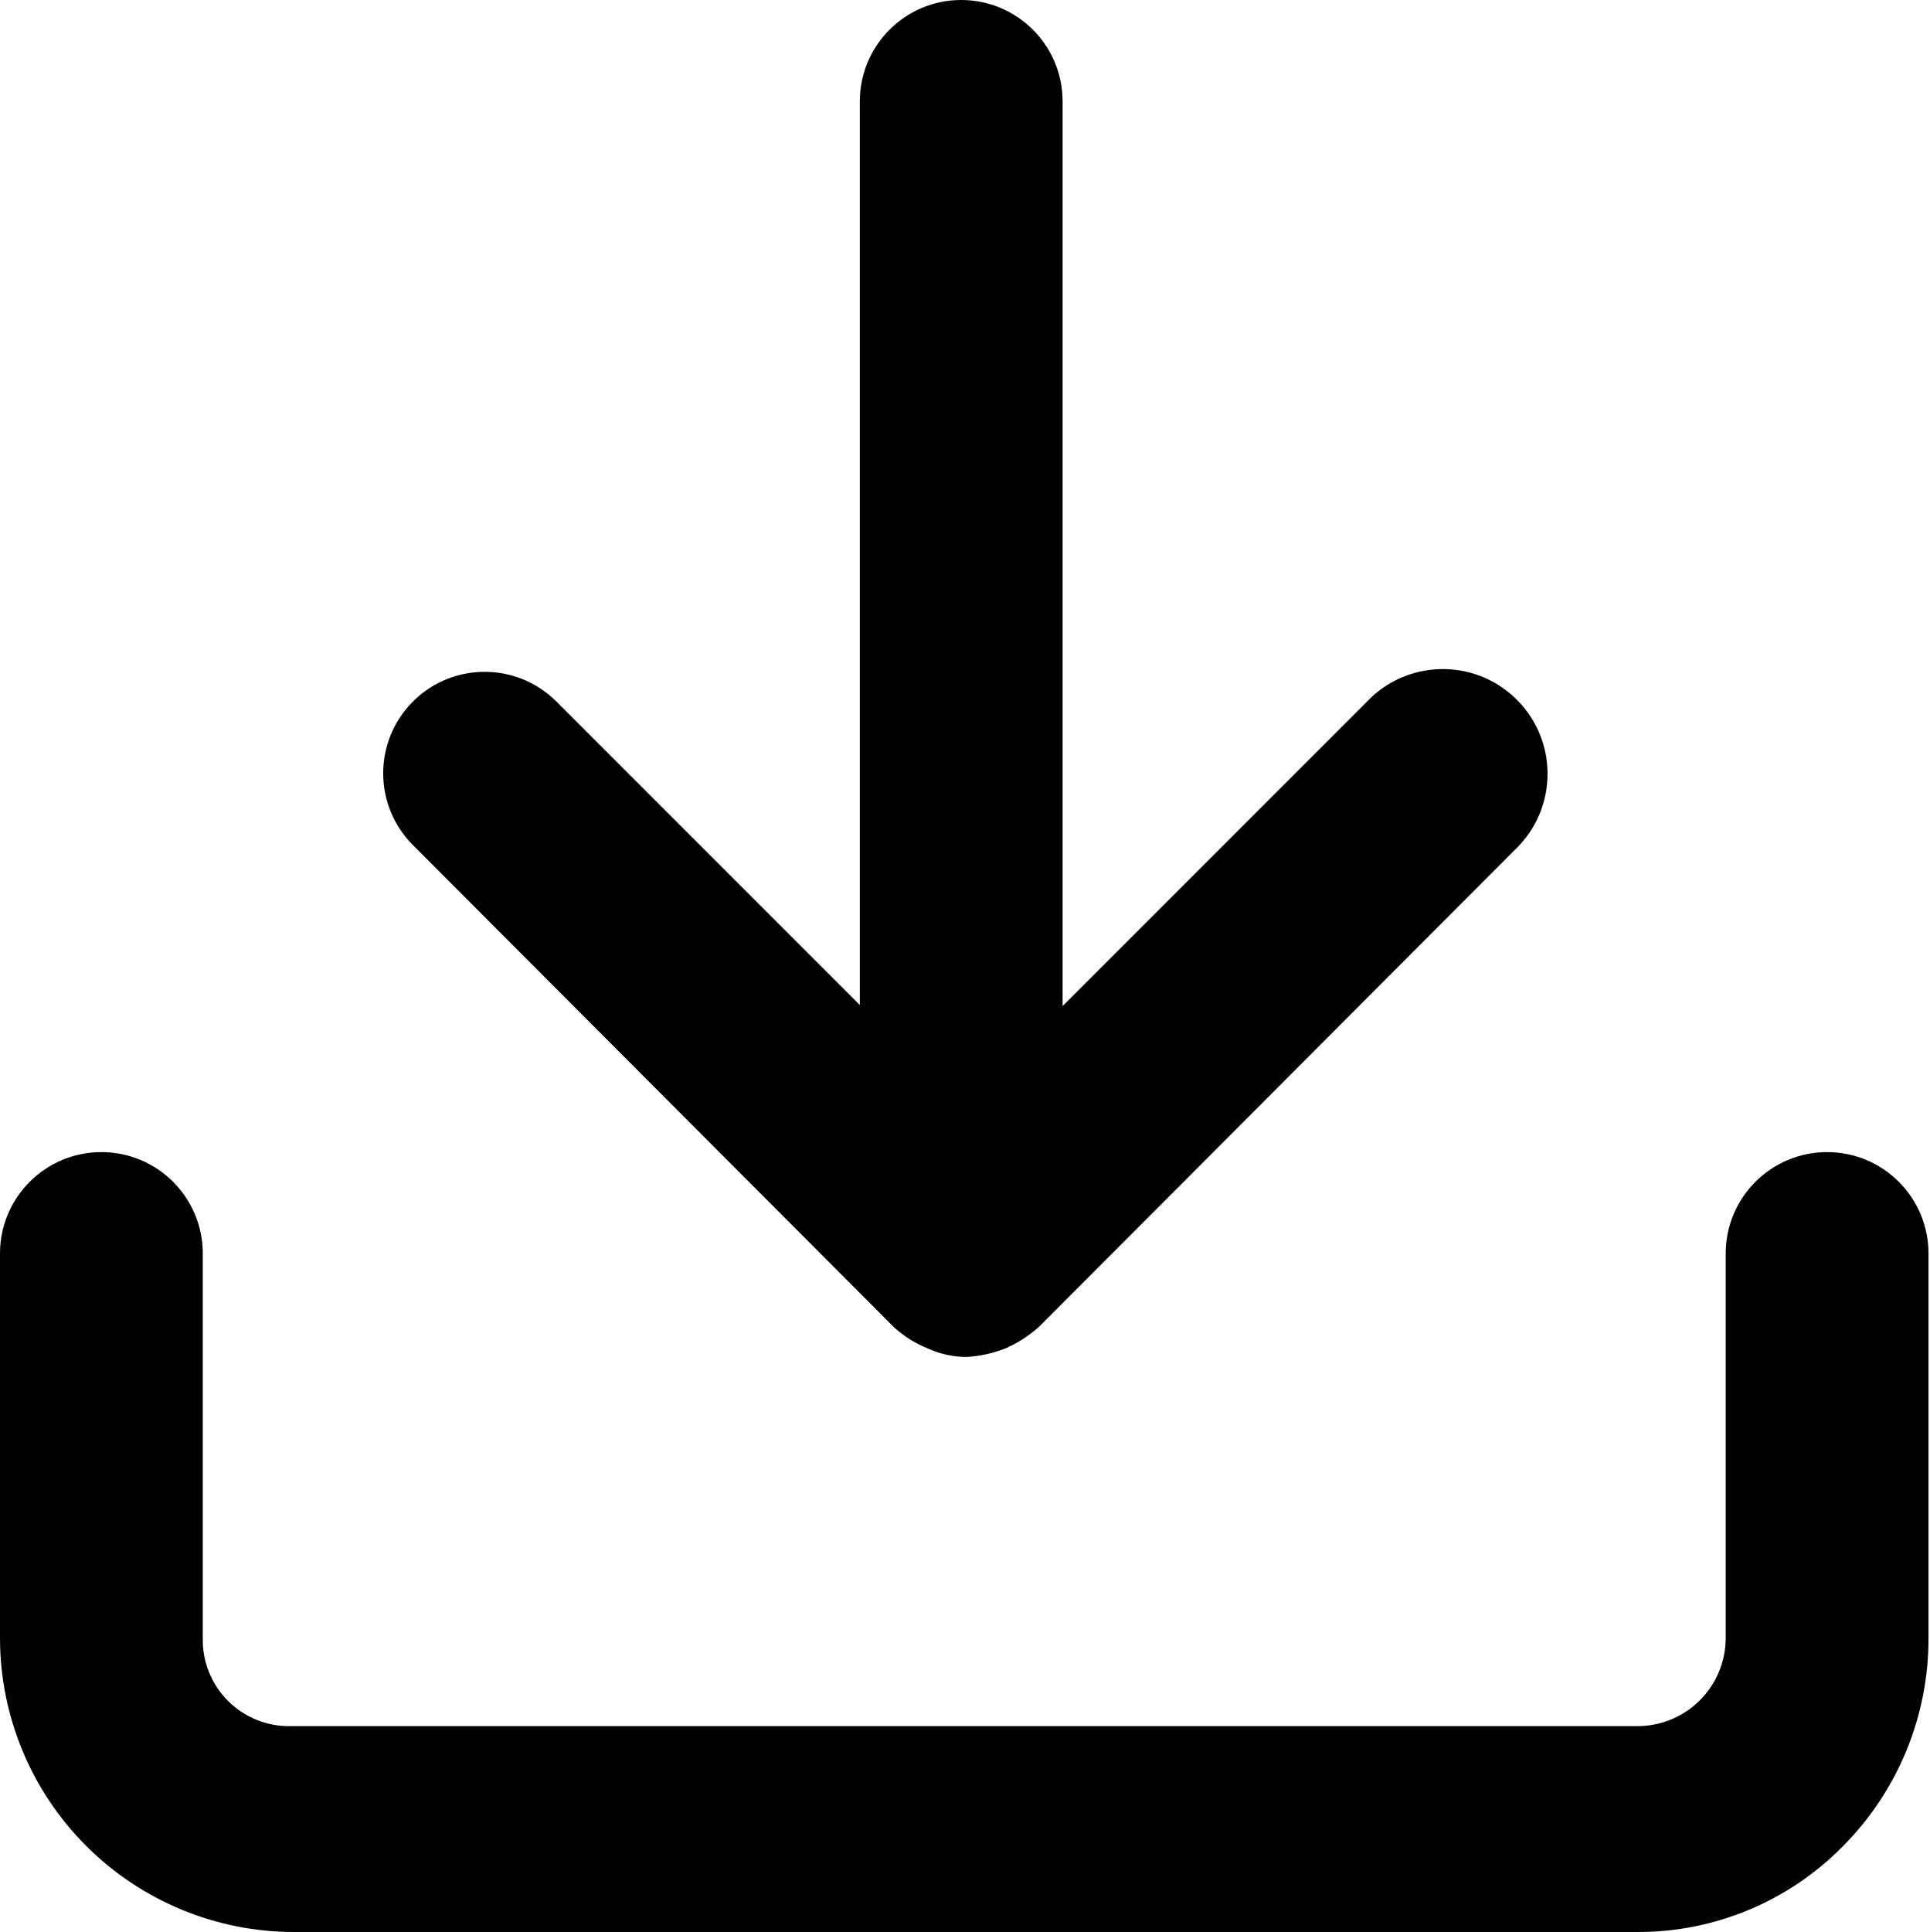
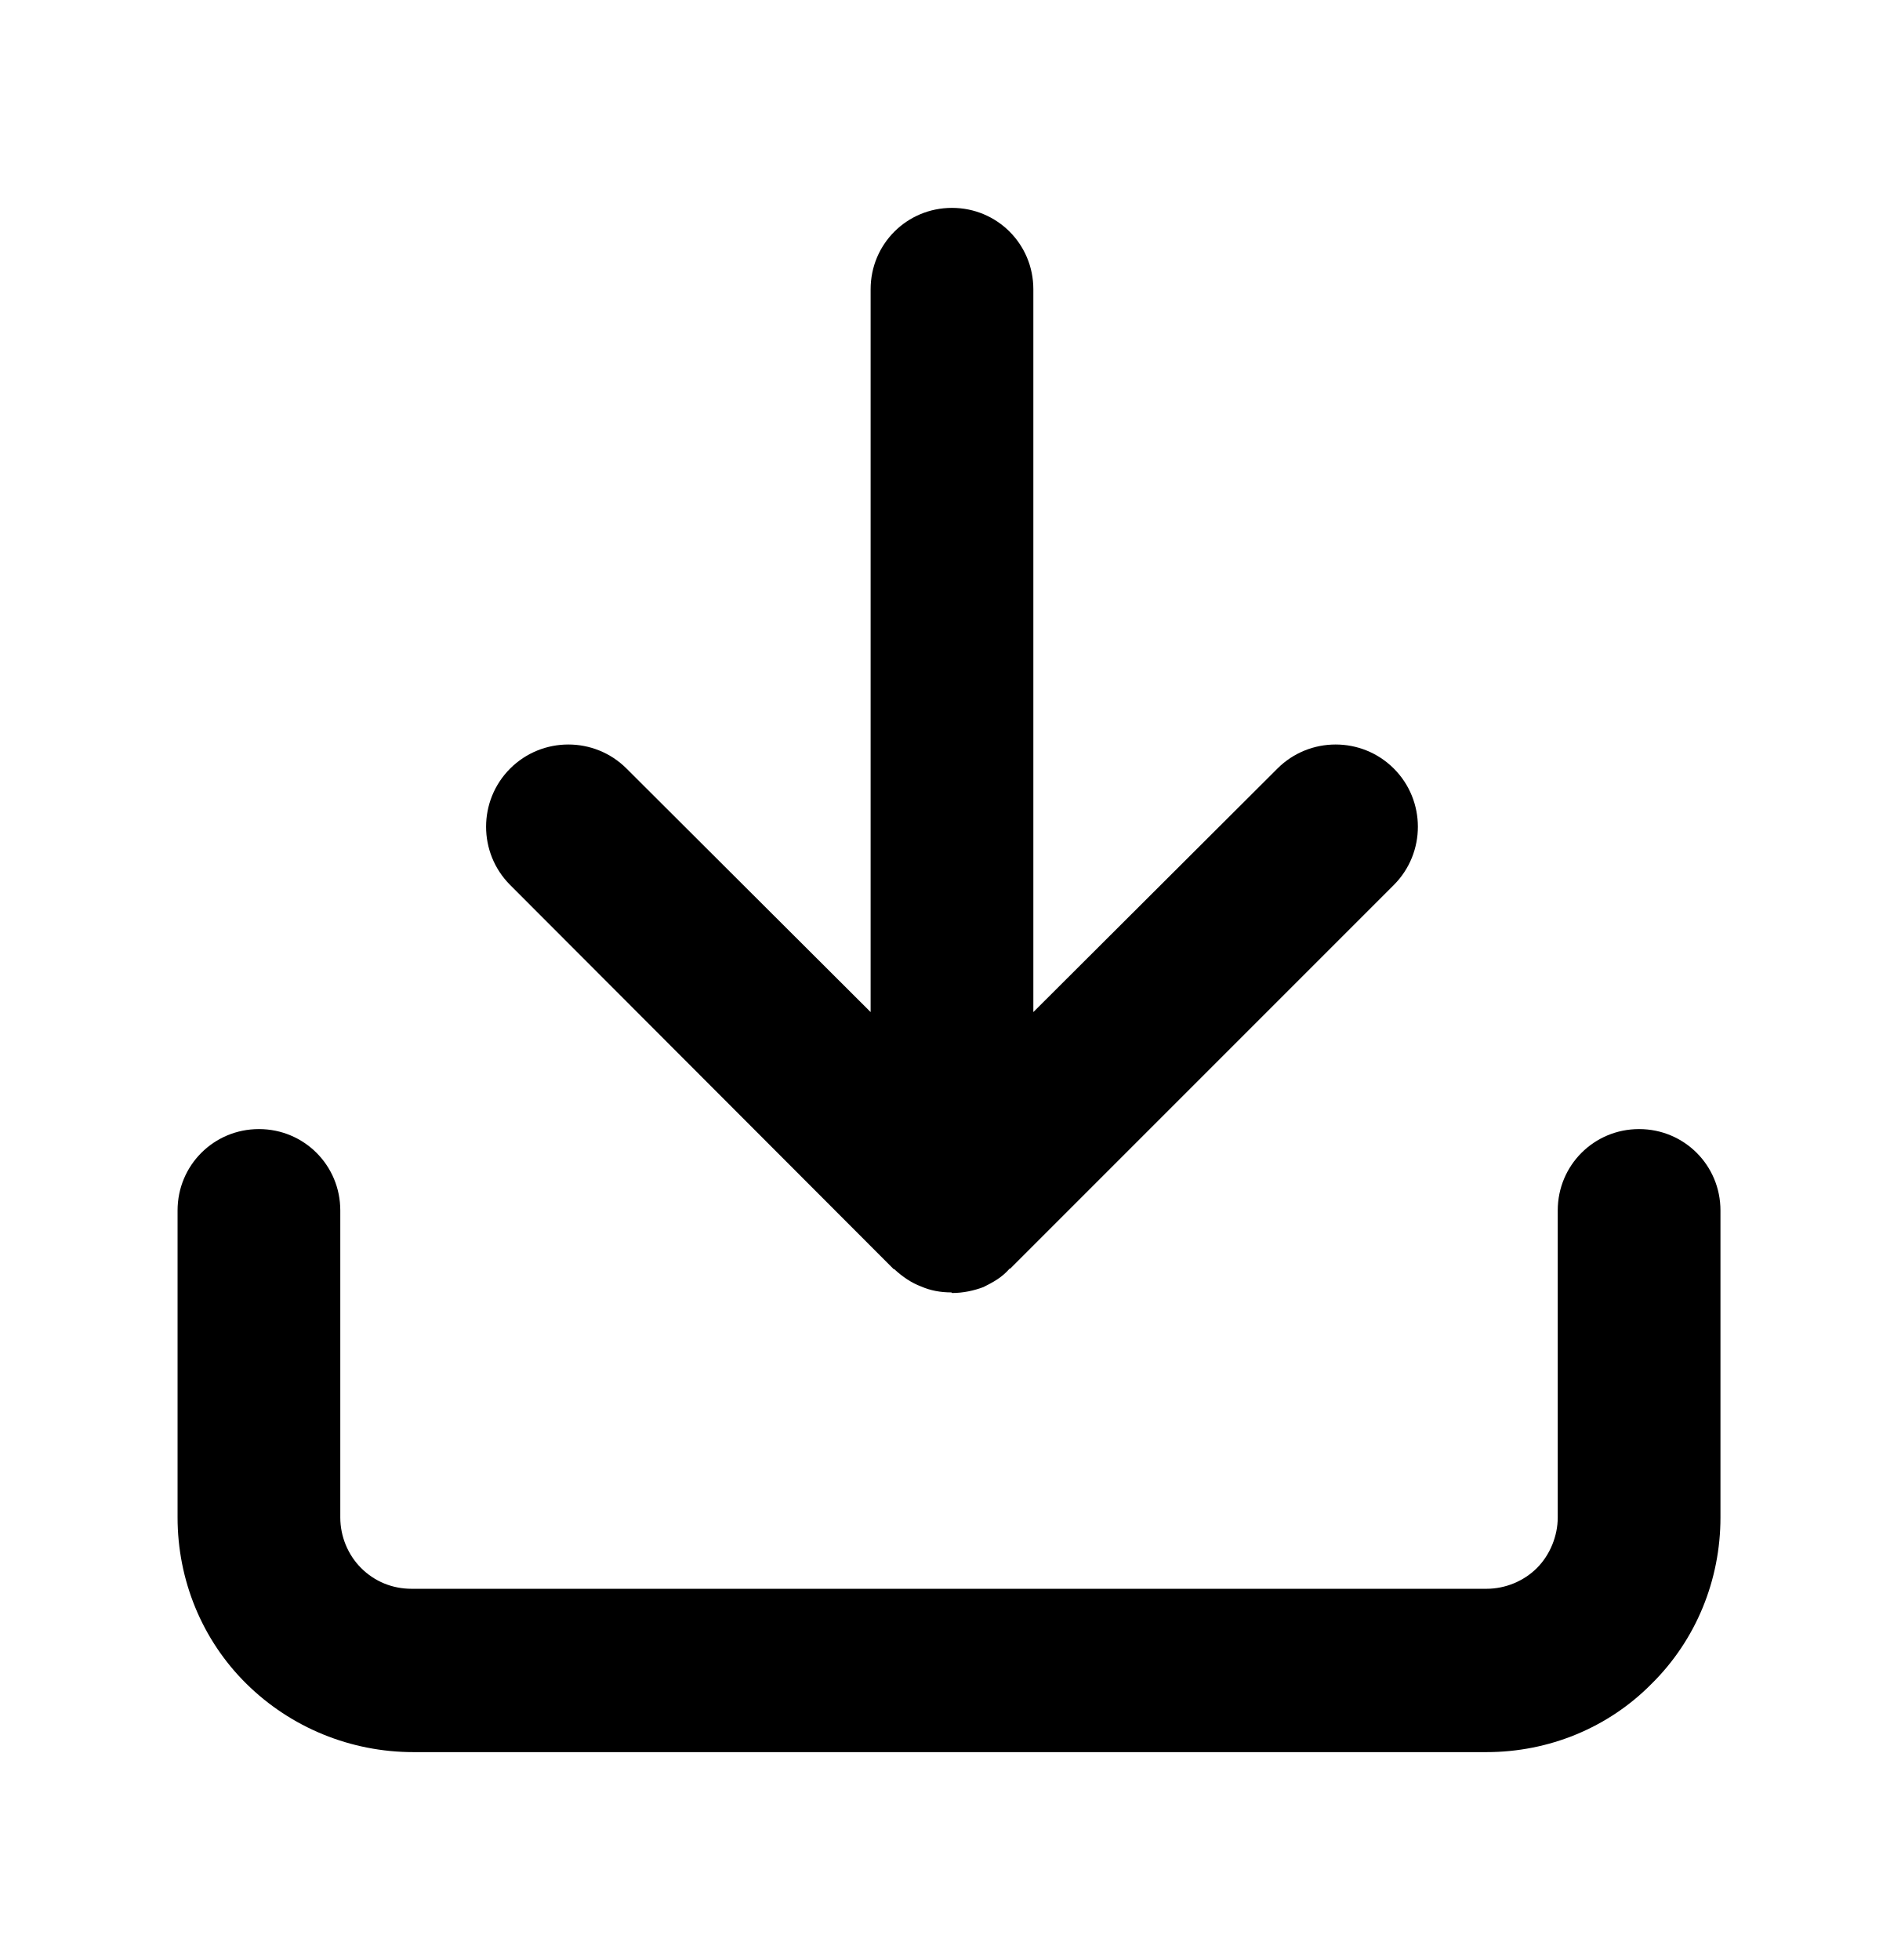
- <svg xmlns="http://www.w3.org/2000/svg" width="19.03" height="19.05" viewBox="0 0 19.03 19.05">
-   <path d="M16.67,19.51H3.43a2.9,2.9,0,0,1-2.91-2.9V12.82a1,1,0,0,1,2,0v3.79a.85.85,0,0,0,.87.87H16.66a.87.87,0,0,0,.88-.87V12.82a1,1,0,1,1,2,0v3.79a2.9,2.9,0,0,1-.84,2.05A2.83,2.83,0,0,1,16.67,19.51Zm-6.62-5.67a.91.91,0,0,1-.37-.08,1.12,1.12,0,0,1-.34-.21h0L4.6,8.8A1,1,0,0,1,6,7.37l3,3V1.46a1,1,0,0,1,2,0v8.92l3-3A1,1,0,1,1,15.5,8.8l-4.73,4.74h0a1.26,1.26,0,0,1-.32.21A1.23,1.23,0,0,1,10.05,13.84Z" transform="translate(-0.52 -0.46)" />
+ <svg xmlns="http://www.w3.org/2000/svg" viewBox="0 0 32 33">
+   <path d="m25.07,29.5H6.96c-1.05,0-2.06-.41-2.81-1.15-.75-.74-1.16-1.75-1.16-2.8v-5.17c0-.76.61-1.37,1.37-1.37s1.37.61,1.37,1.37v5.17c0,.32.13.63.35.85.23.23.53.35.85.35h18.1c.32,0,.63-.13.85-.35.22-.22.35-.54.35-.85v-5.17c0-.76.61-1.37,1.37-1.37s1.37.61,1.37,1.37v5.17c0,1.05-.41,2.06-1.16,2.8-.73.74-1.73,1.15-2.78,1.15Zm-9.05-7.74c-.18,0-.35-.03-.51-.1-.16-.06-.31-.16-.45-.29h-.01s-6.46-6.47-6.46-6.47c-.54-.54-.54-1.42,0-1.96.54-.54,1.42-.54,1.96,0l4.11,4.1V4.87c0-.76.61-1.37,1.37-1.37s1.37.61,1.37,1.37v12.17l4.11-4.1c.54-.54,1.42-.54,1.96,0,.54.54.54,1.42,0,1.96l-6.46,6.46h-.01c-.13.15-.28.23-.44.31-.16.06-.34.1-.53.1Z" />
</svg>
